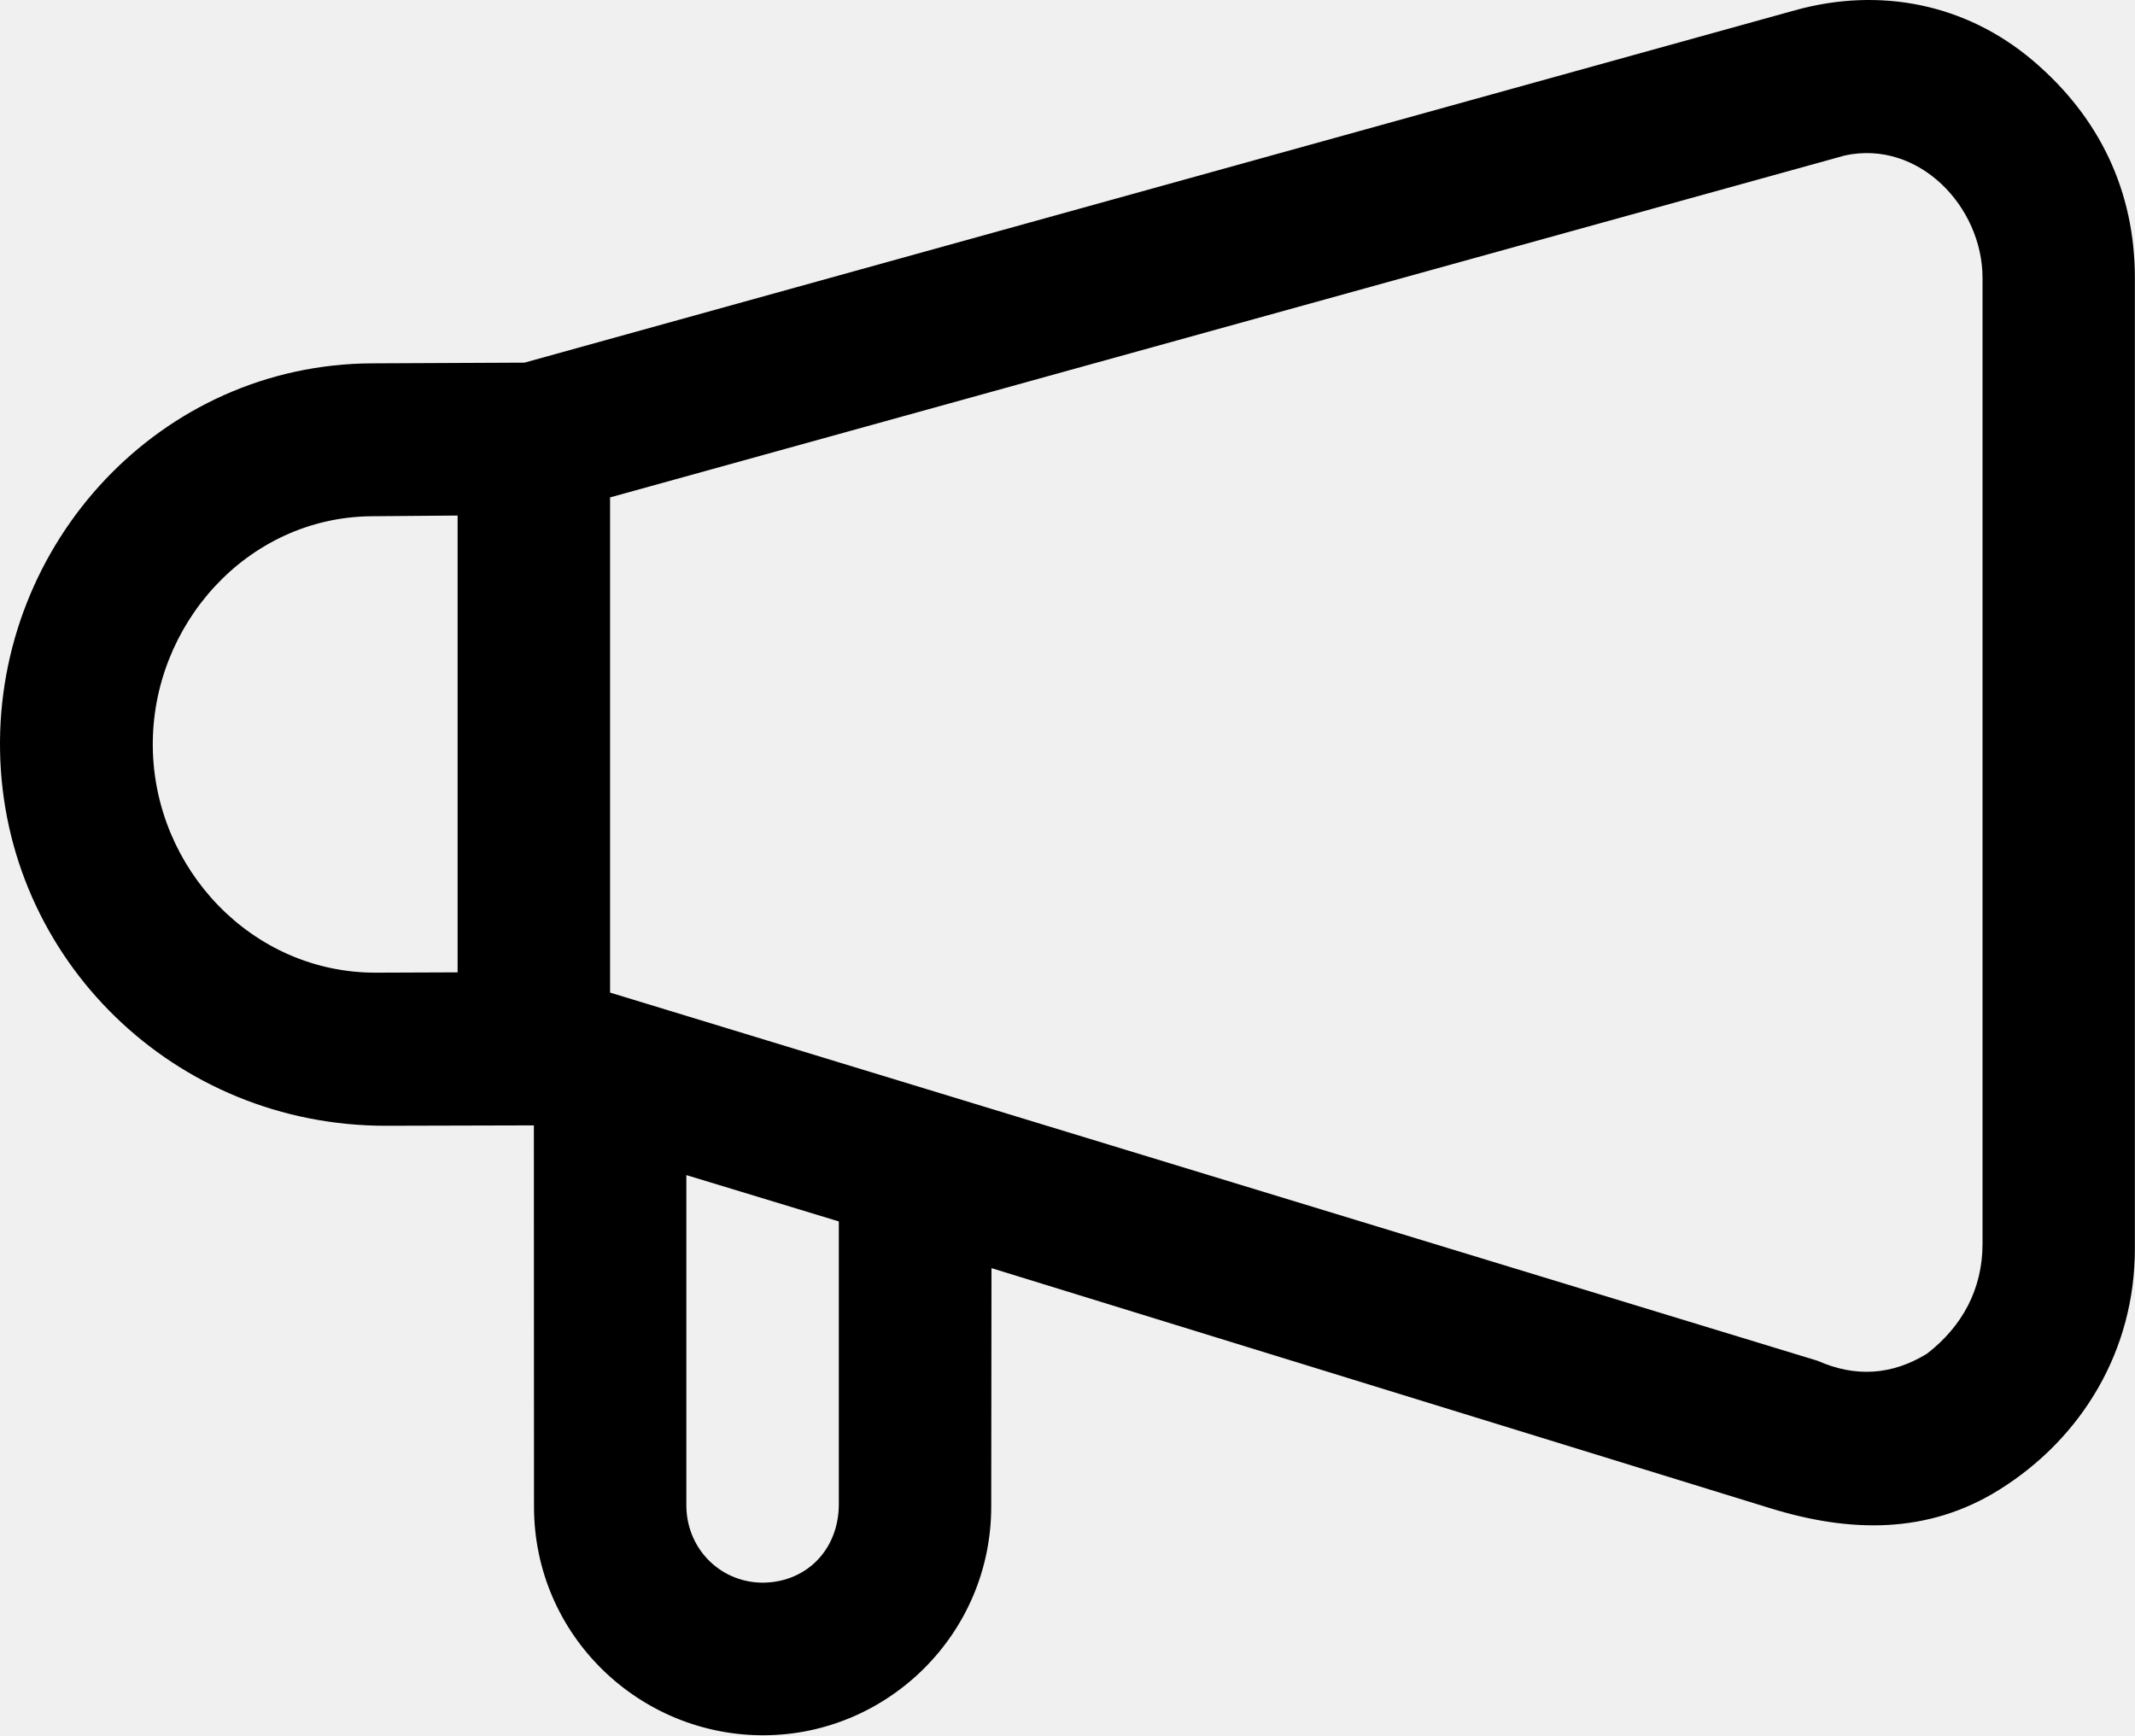
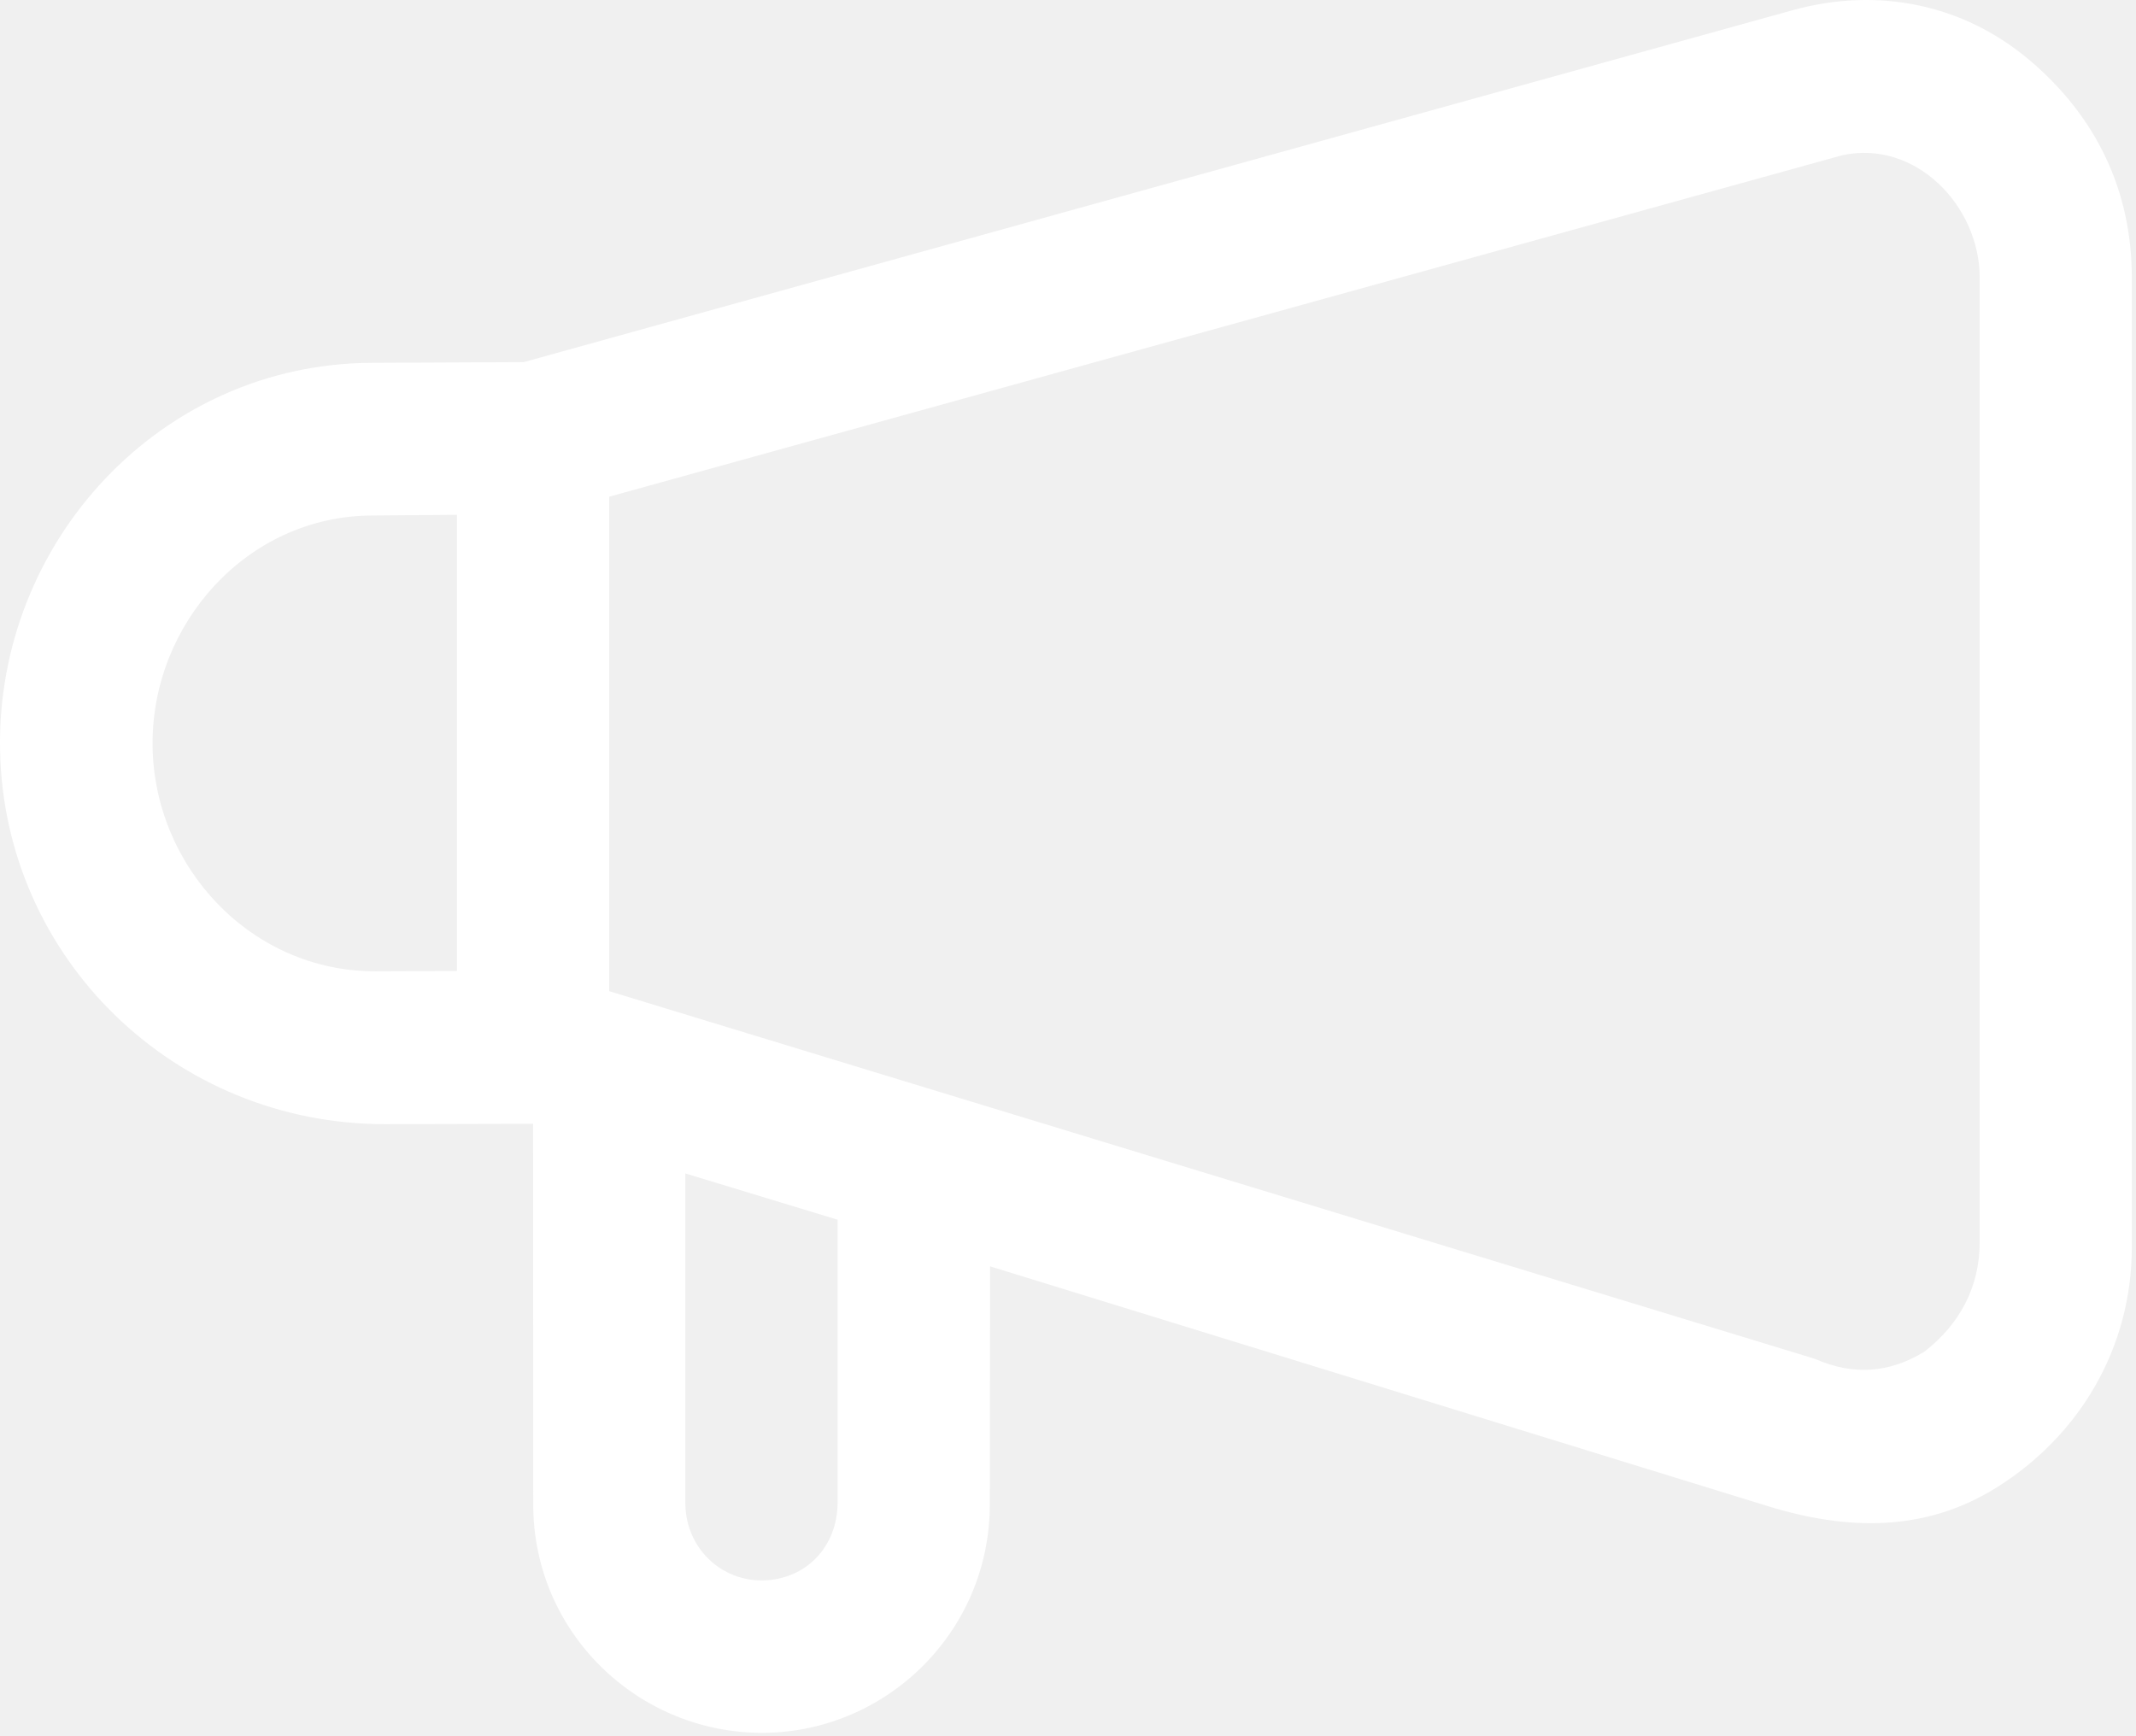
- <svg xmlns="http://www.w3.org/2000/svg" id="Layer_2" data-name="Layer 2" viewBox="0 0 335.36 272.6">
-   <g id="Layer_1-2" data-name="Layer 1">
-     <path d="M155.74,199.21l-.04,37.5c-.02,19.93-16.18,35.73-35.54,35.89-19.67.16-36.27-15.66-36.28-35.9l-.02-59.91-23.17.06C27.43,176.92.62,150.71.01,118.02s25.15-60.79,58.43-60.94l23.94-.11L281.97,1.61c13.34-3.7,26.83-1.01,37.34,7.9s16.03,20.58,16.03,34.14v152.53c.01,15.86-8.22,29.67-21.27,37.83-11.31,7.07-23.54,6.76-35.98,2.93l-122.37-37.73ZM302.73,212.62c5.49-4.25,8.68-10.11,8.68-17.21V43.67c0-11.23-10.04-21.75-21.61-19.25l-193.97,53.72v77.79s189.67,57.84,189.67,57.84c5.91,2.62,11.66,2.29,17.23-1.14ZM71.88,152.74v-71.75s-13.52.11-13.52.11c-19.59.16-34.56,17.13-34.36,36.2.2,19.08,15.51,35.57,35.1,35.5l12.78-.05ZM131.76,236.35v-44.47s-23.95-7.28-23.95-7.28v52.08c.14,6.98,5.73,12.11,12.3,11.94s11.61-5.14,11.65-12.26Z" />
+ <svg xmlns="http://www.w3.org/2000/svg" width="336" height="273" viewBox="0 0 336 273" fill="none">
+   <g clip-path="url(#clip0_357_436)">
+     <path d="M155.74 199.21L155.7 236.71C155.68 256.64 139.52 272.44 120.16 272.6C100.49 272.76 83.89 256.94 83.88 236.7L83.86 176.79L60.69 176.85C27.43 176.92 0.62 150.71 0.01 118.02C-0.6 85.33 25.16 57.23 58.44 57.08L82.38 56.97L281.97 1.61C295.31 -2.09 308.8 0.6 319.31 9.51C329.82 18.42 335.34 30.09 335.34 43.65V196.18C335.35 212.04 327.12 225.85 314.07 234.01C302.76 241.08 290.53 240.77 278.09 236.94L155.72 199.21H155.74ZM302.73 212.62C308.22 208.37 311.41 202.51 311.41 195.41V43.67C311.41 32.44 301.37 21.92 289.8 24.42L95.83 78.14V155.93L285.5 213.77C291.41 216.39 297.16 216.06 302.73 212.63V212.62ZM71.88 152.74V80.99L58.36 81.1C38.77 81.26 23.8 98.23 24 117.3C24.2 136.38 39.51 152.87 59.1 152.8L71.88 152.75V152.74ZM131.76 236.35V191.88L107.81 184.6V236.68C107.95 243.66 113.54 248.79 120.11 248.62C126.68 248.45 131.72 243.48 131.76 236.36V236.35Z" fill="white" />
  </g>
+   <defs>
+     <clipPath id="clip0_357_436">
+       <rect width="335.36" height="272.6" fill="white" />
+     </clipPath>
+   </defs>
</svg>
